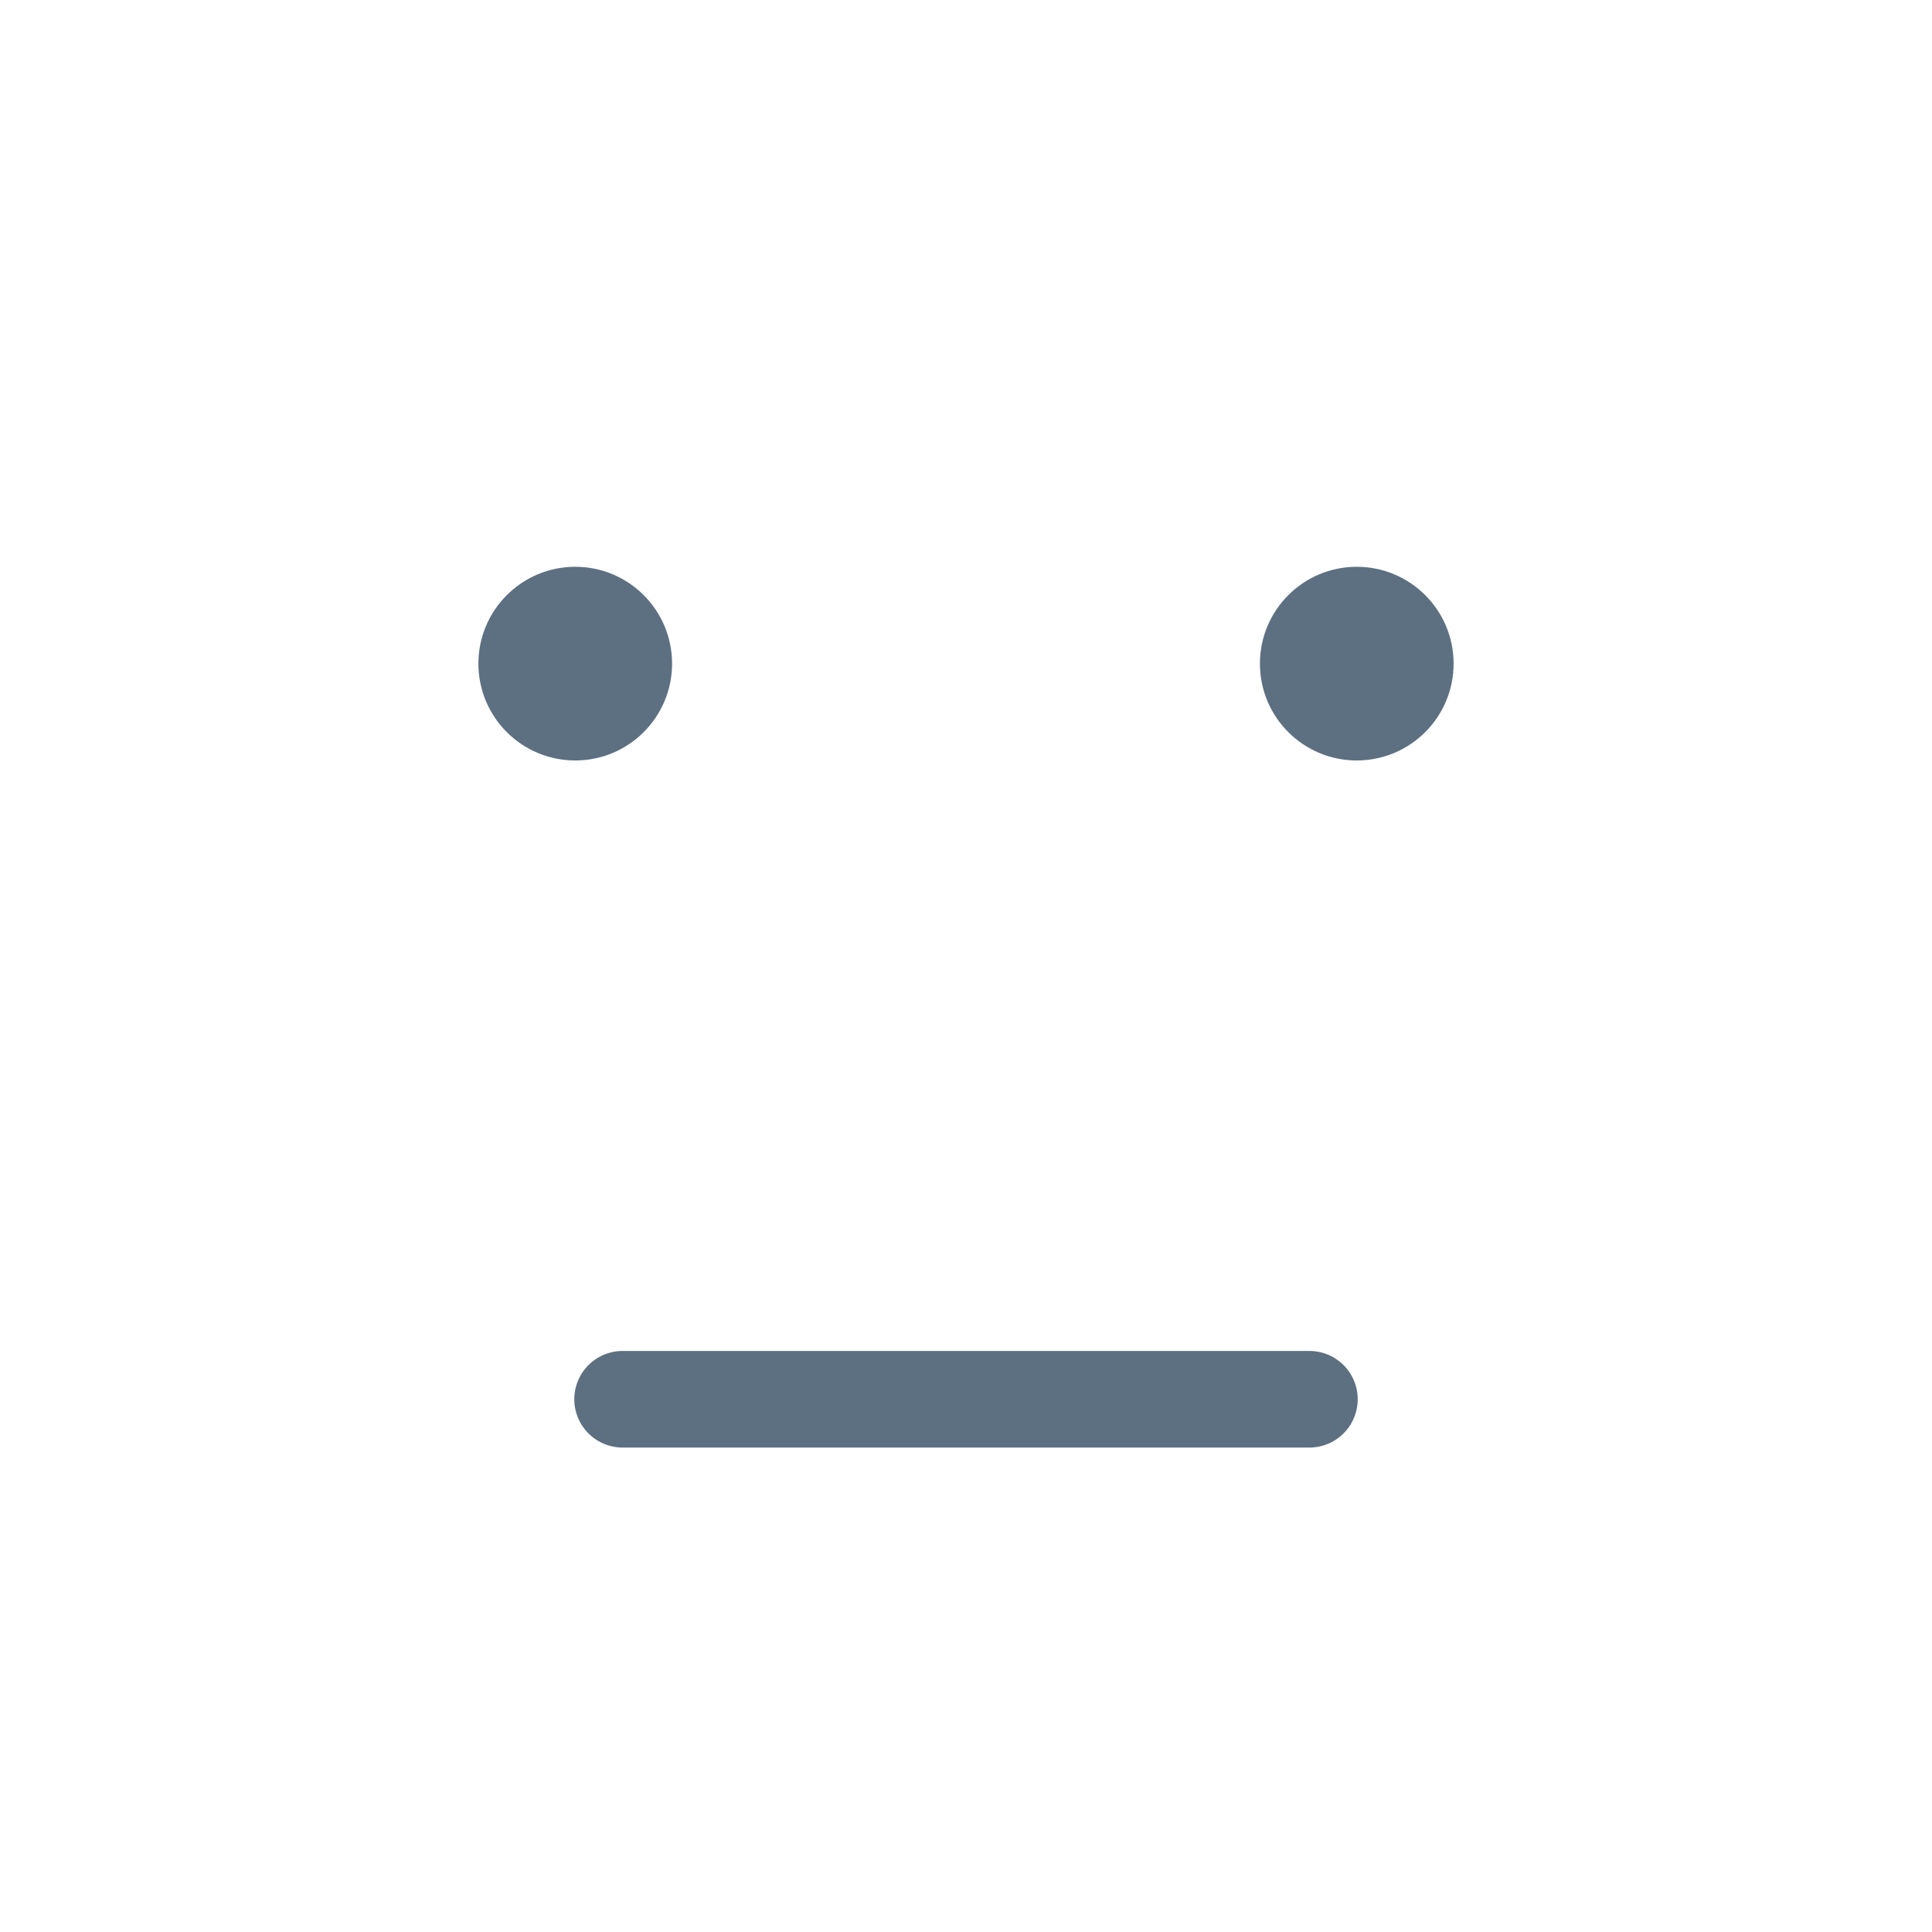
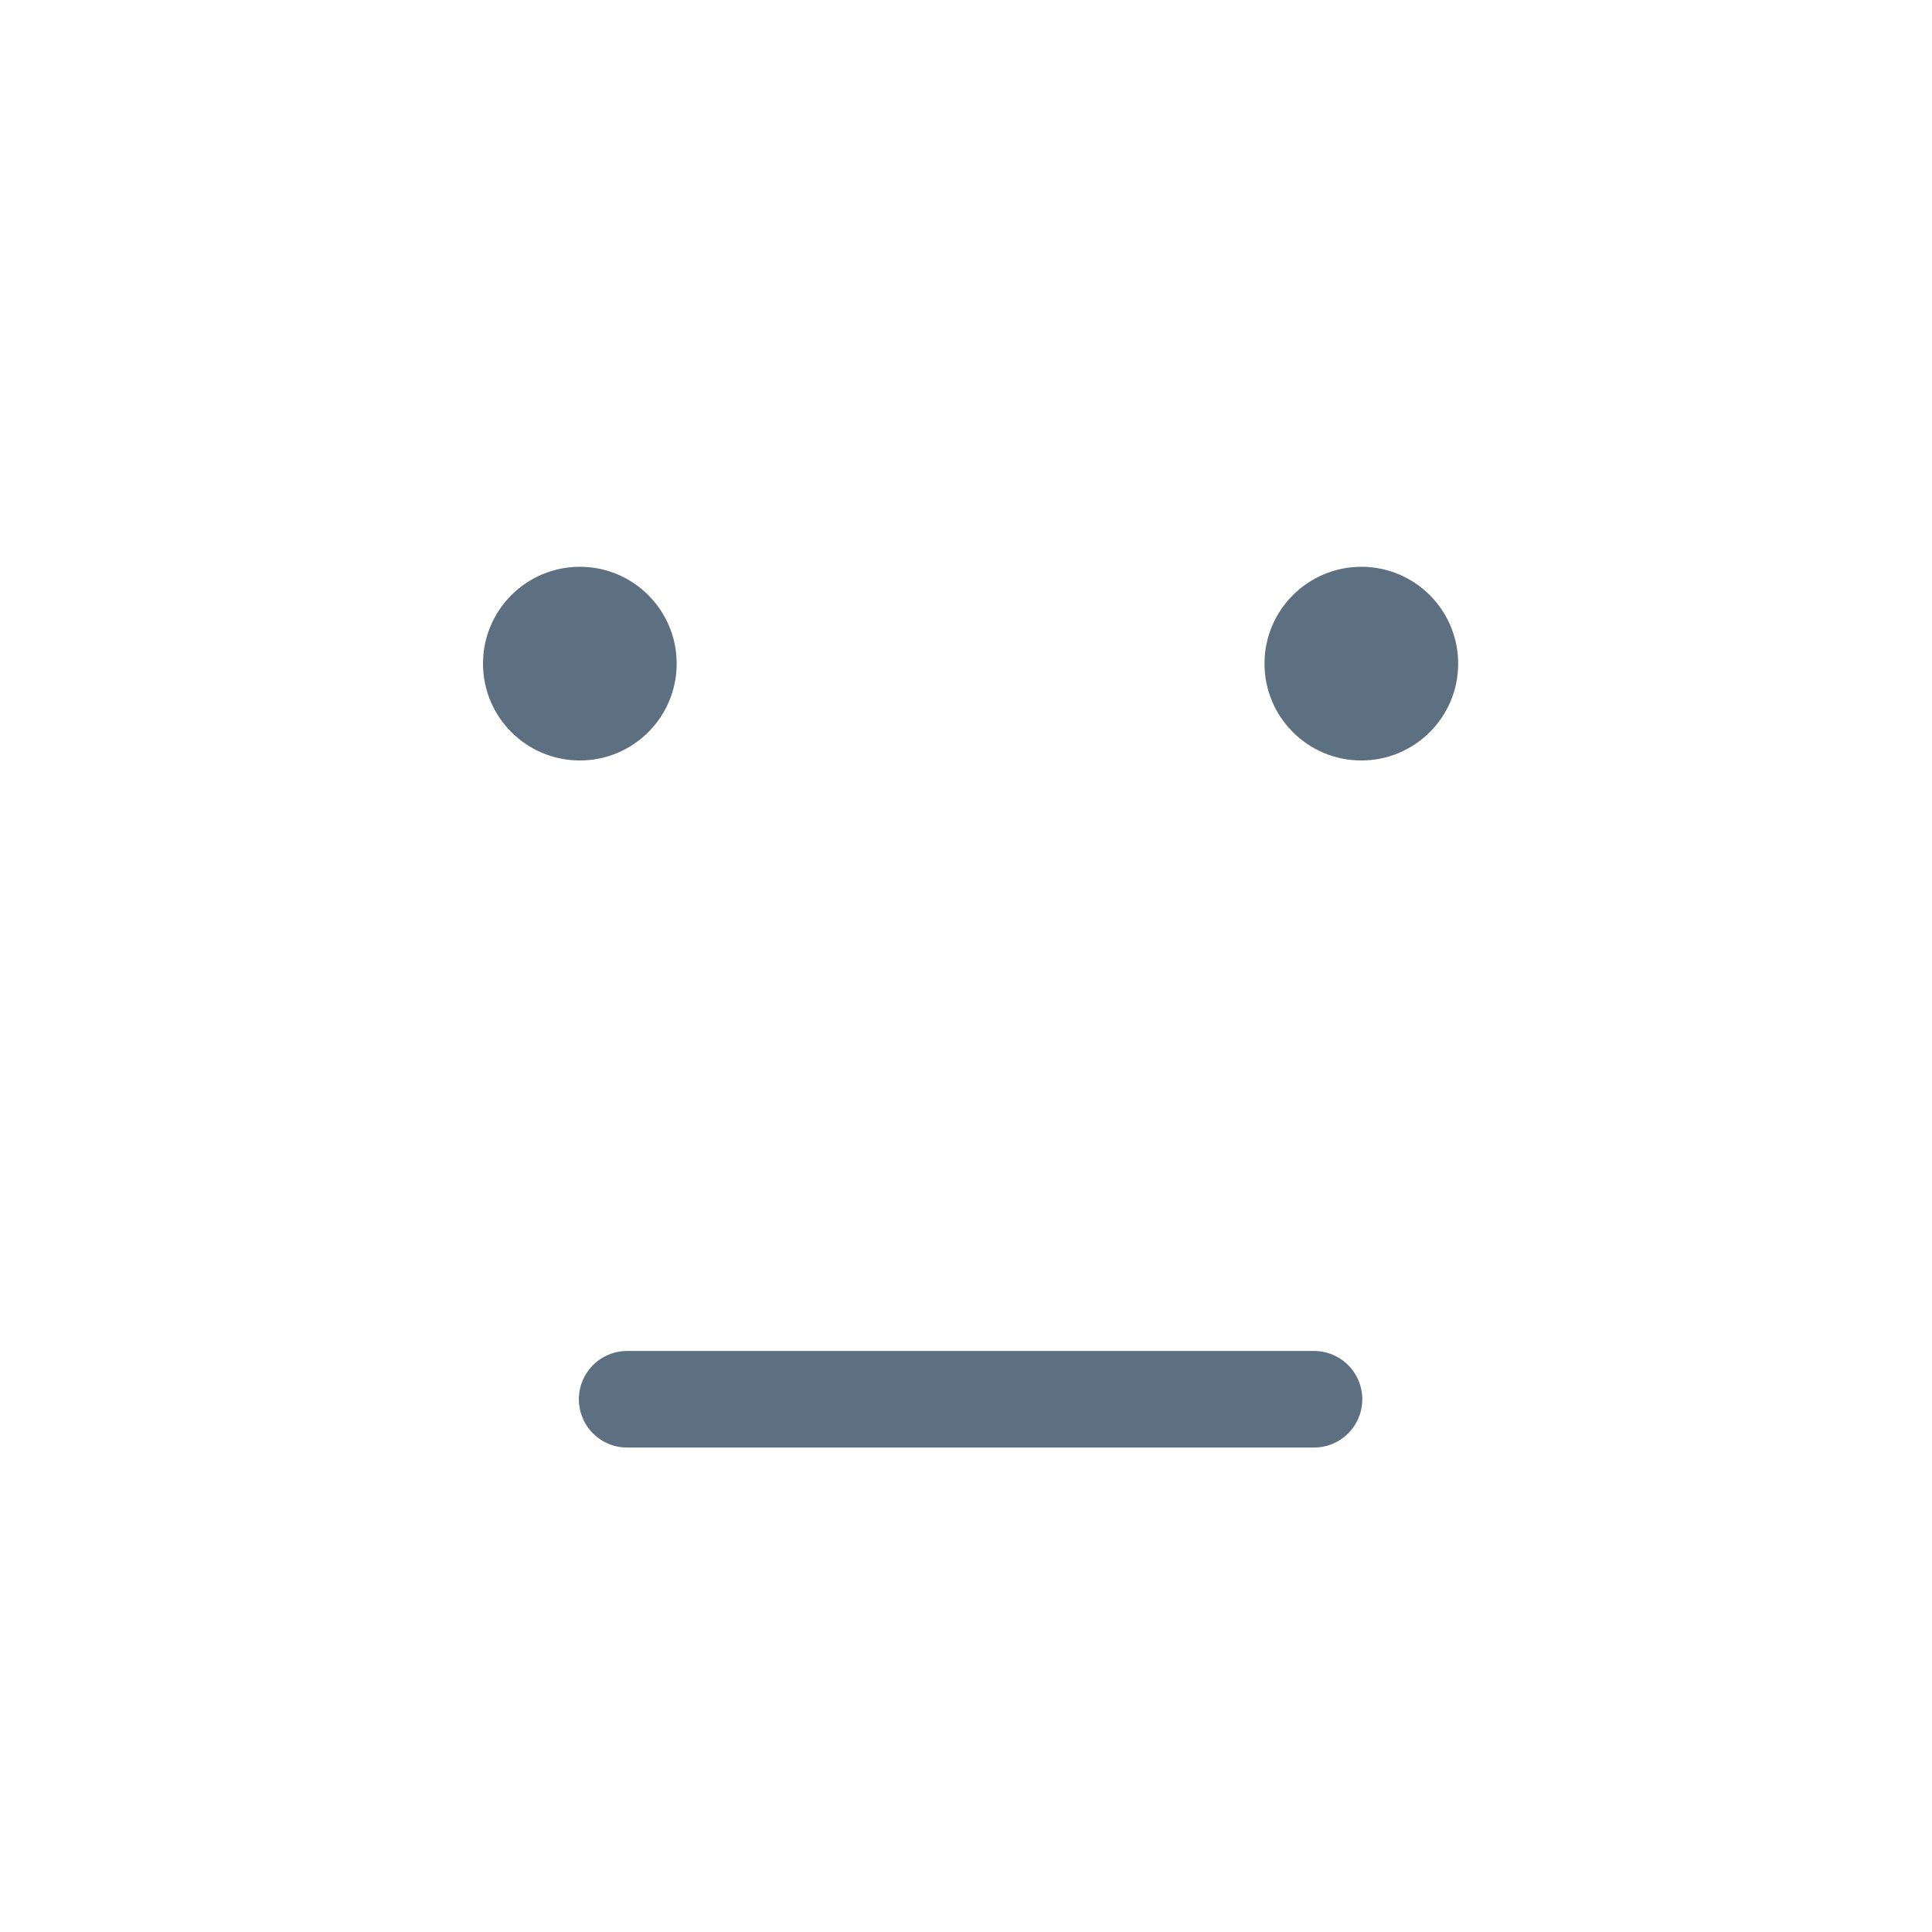
<svg xmlns="http://www.w3.org/2000/svg" width="60" height="60" viewBox="0 0 60 60" fill="none">
-   <path d="M19.335 43.455H40.665" stroke="#5D7082" stroke-width="3" stroke-miterlimit="10" stroke-linecap="round" />
-   <path d="M17.865 23.617C19.526 23.617 20.872 22.271 20.872 20.61C20.872 18.949 19.526 17.602 17.865 17.602C16.204 17.602 14.857 18.949 14.857 20.61C14.857 22.271 16.204 23.617 17.865 23.617Z" fill="#5D7082" />
-   <path d="M42.135 23.617C43.796 23.617 45.143 22.271 45.143 20.61C45.143 18.949 43.796 17.602 42.135 17.602C40.474 17.602 39.128 18.949 39.128 20.61C39.128 22.271 40.474 23.617 42.135 23.617Z" fill="#5D7082" />
+   <path d="M19.477 43.455H40.807" stroke="#5D7082" stroke-width="3" stroke-miterlimit="10" stroke-linecap="round" />
+   <path d="M18.008 23.617C19.669 23.617 21.015 22.271 21.015 20.61C21.015 18.949 19.669 17.602 18.008 17.602C16.346 17.602 15 18.949 15 20.61C15 22.271 16.346 23.617 18.008 23.617Z" fill="#5D7082" />
+   <path d="M42.278 23.617C43.938 23.617 45.285 22.271 45.285 20.61C45.285 18.949 43.938 17.602 42.278 17.602C40.617 17.602 39.27 18.949 39.27 20.61C39.27 22.271 40.617 23.617 42.278 23.617Z" fill="#5D7082" />
</svg>
